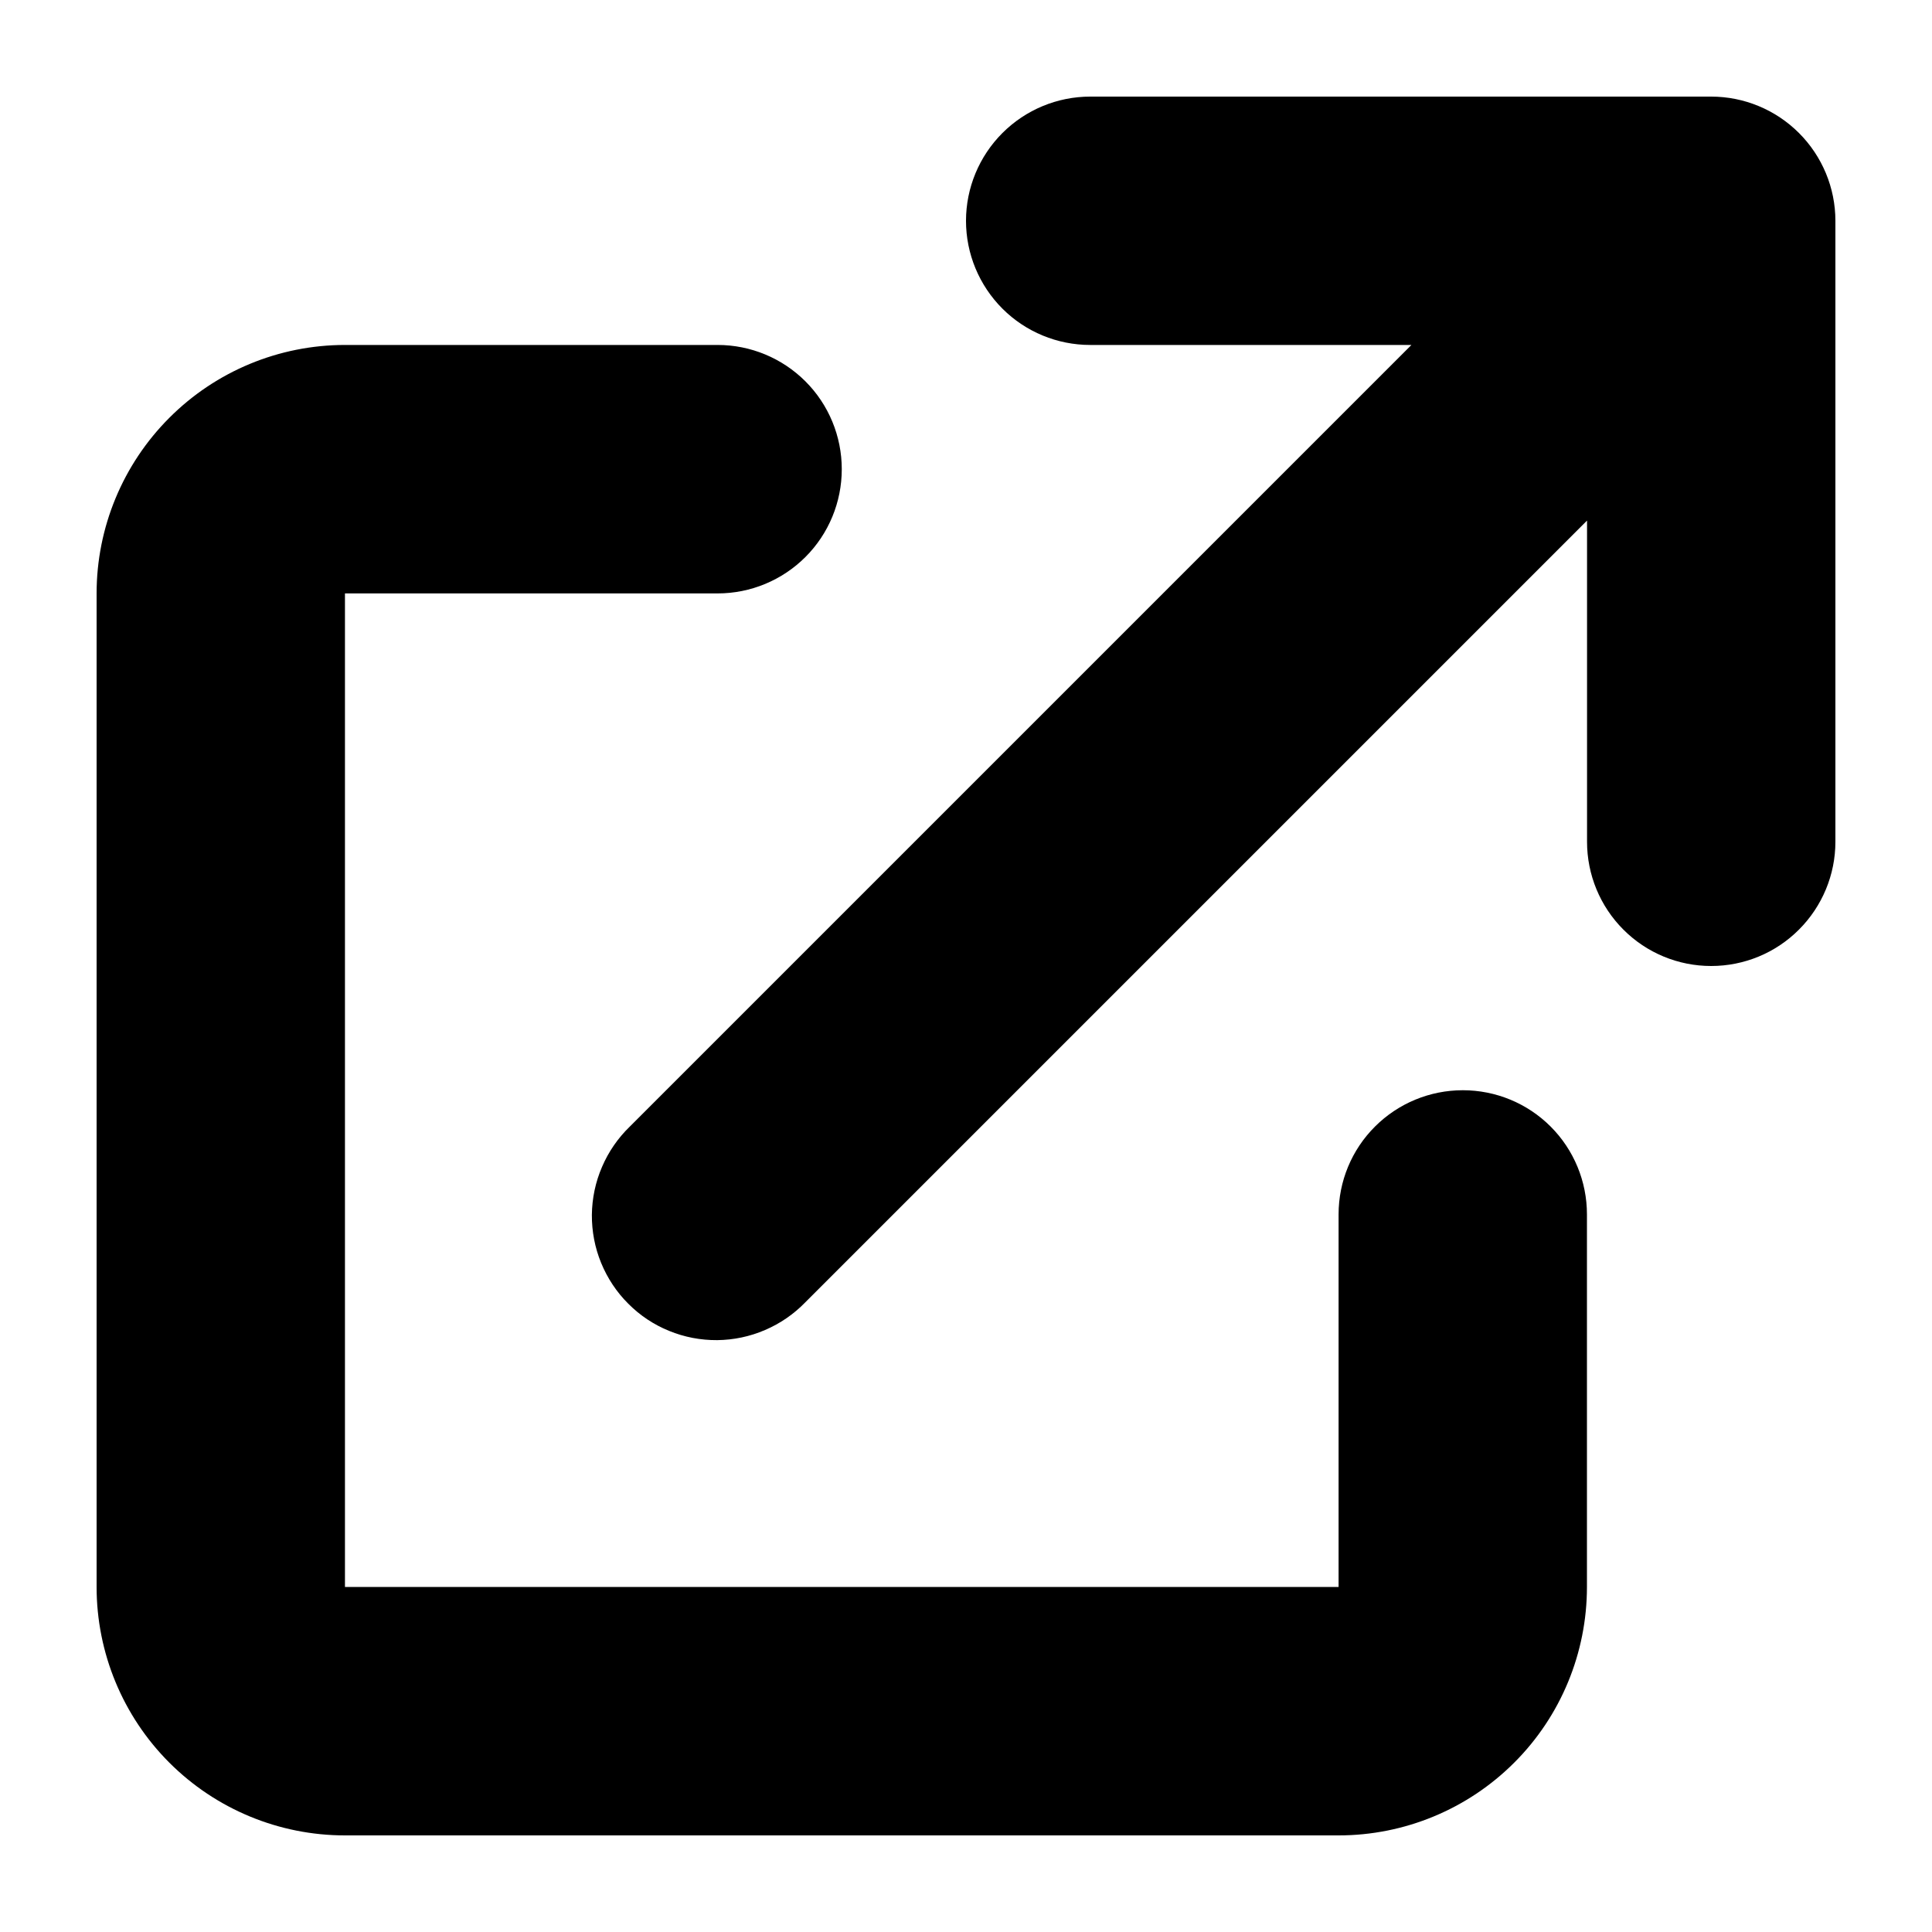
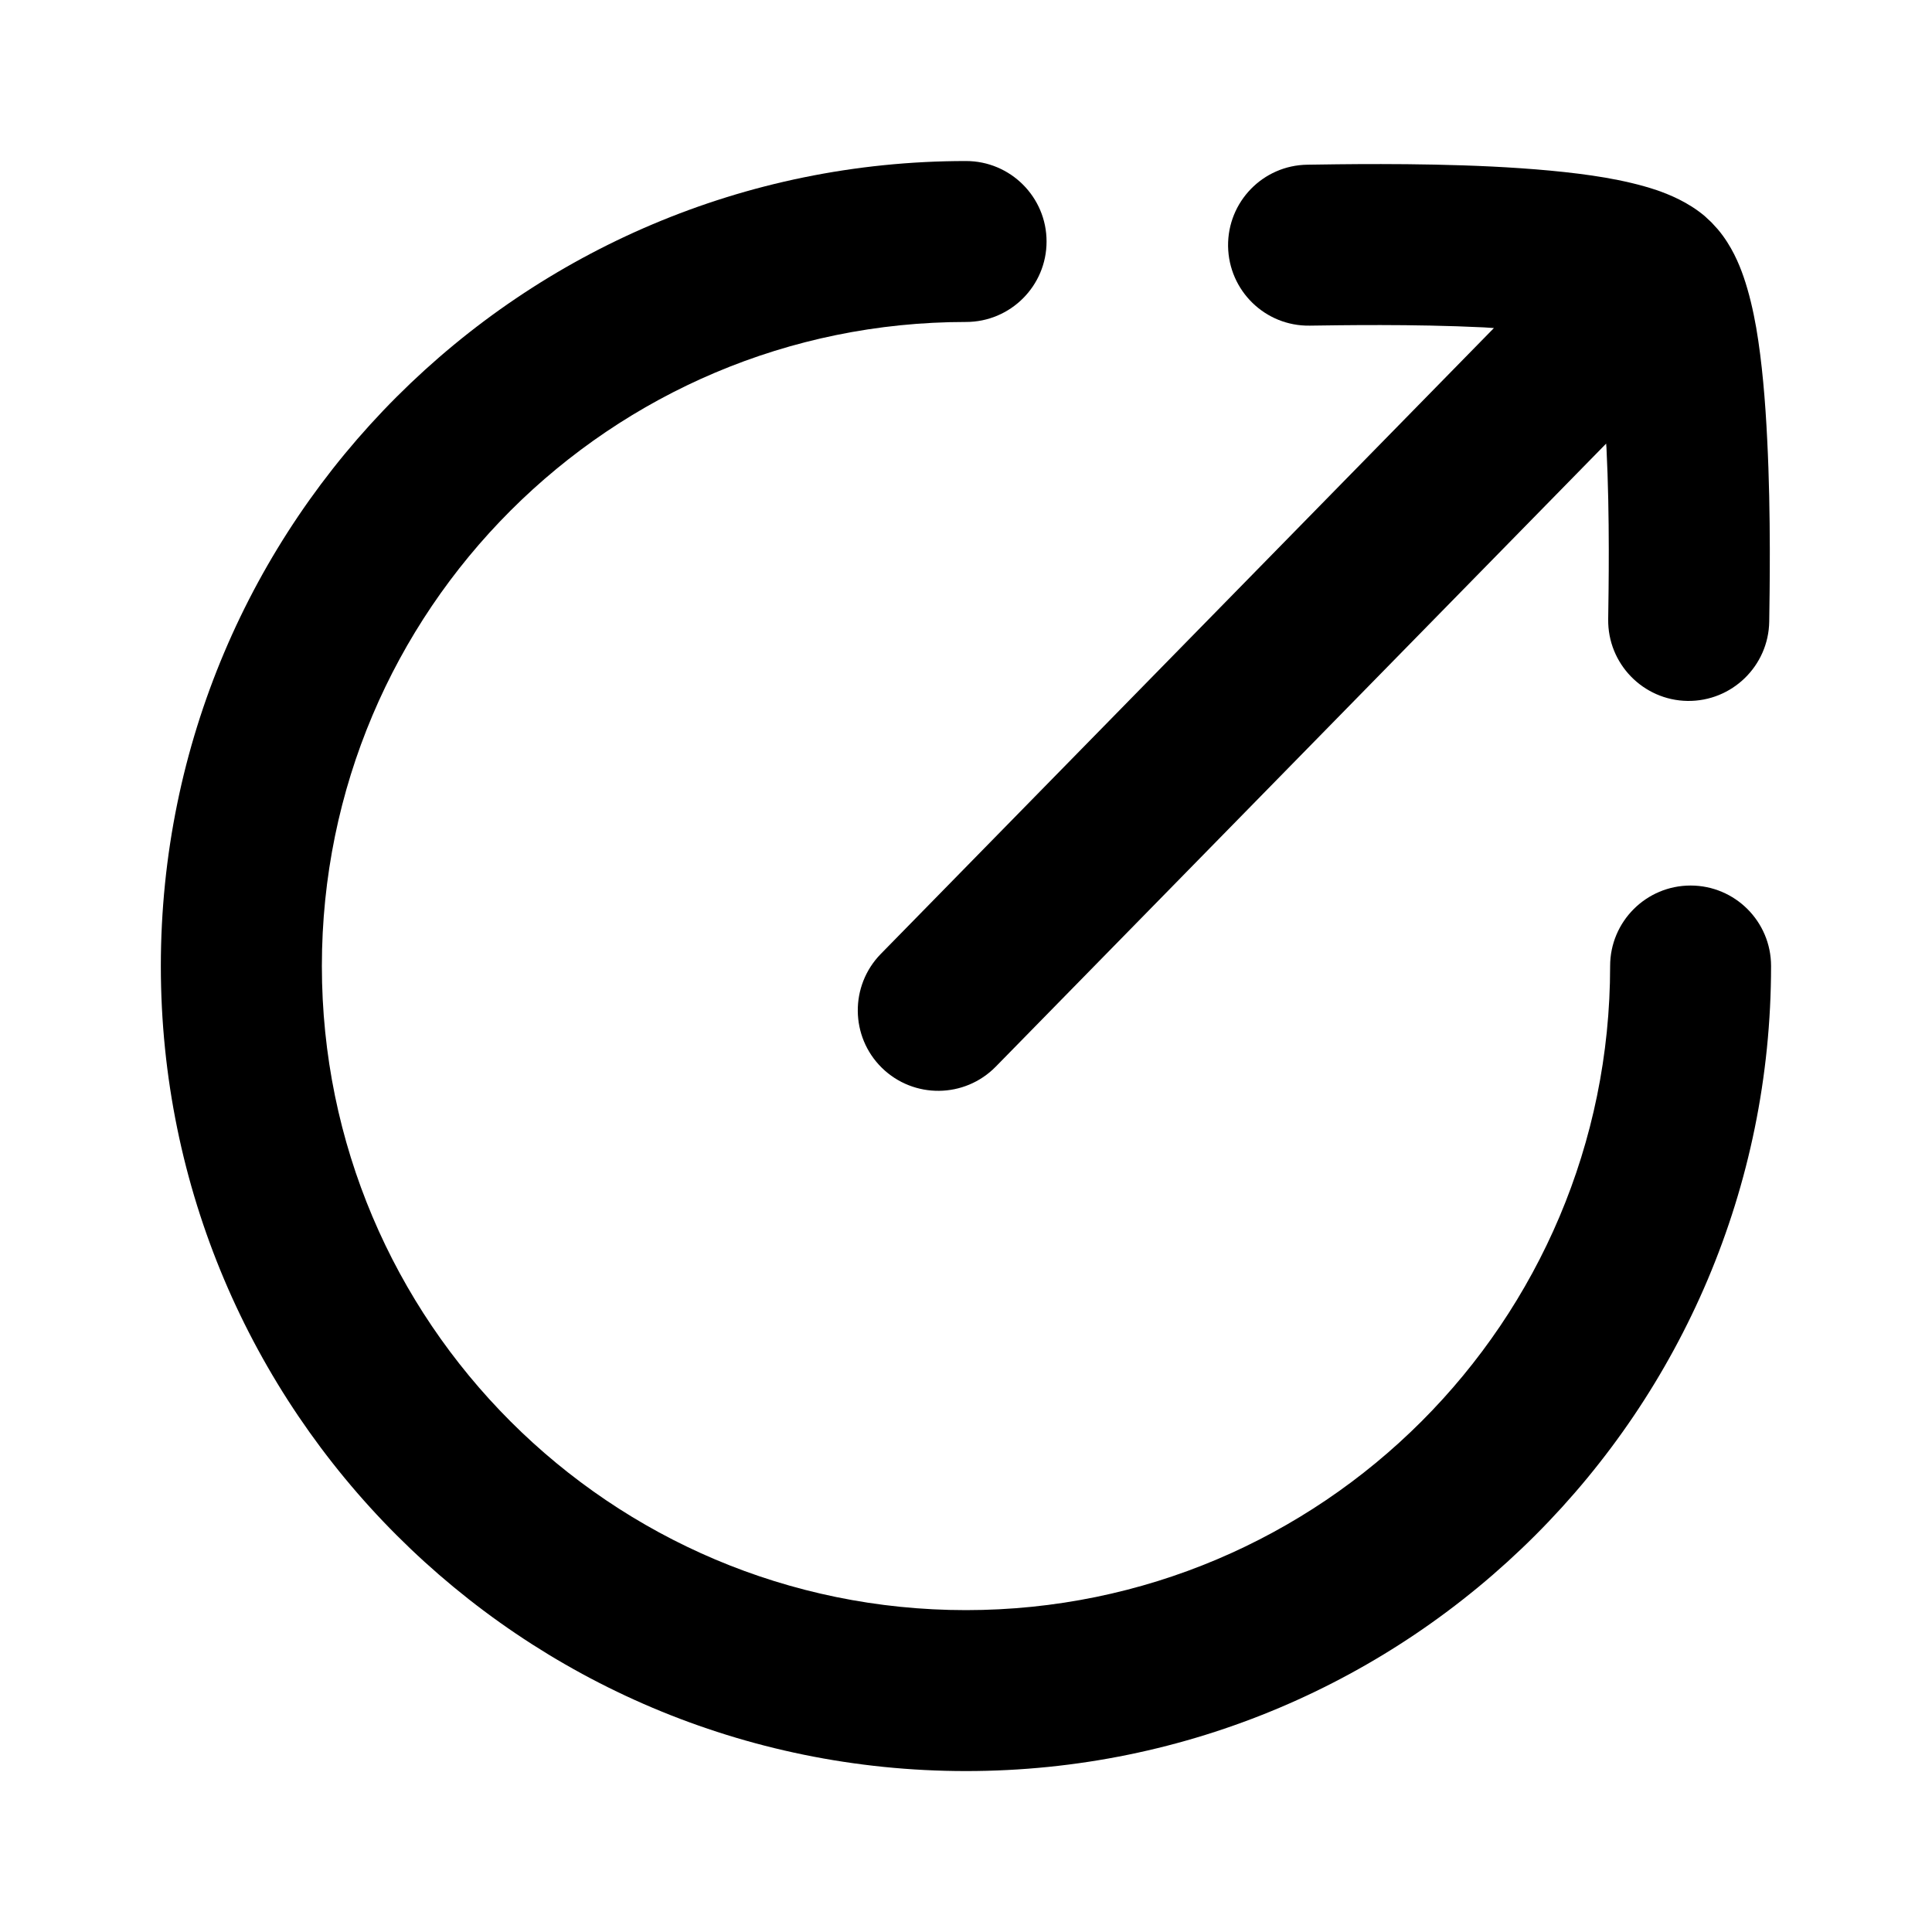
- <svg xmlns="http://www.w3.org/2000/svg" viewBox="0 0 20 20" id="icon">
-   <path fill-rule="evenodd" d="M10.377 1.377C10.618 1.136 10.945 1 11.286 1H17.714C18.055 1 18.382 1.136 18.623 1.377C18.864 1.618 19 1.945 19 2.286V8.714C19 9.055 18.864 9.382 18.623 9.623C18.382 9.865 18.055 10 17.714 10C17.373 10 17.046 9.865 16.805 9.623C16.564 9.382 16.429 9.055 16.429 8.714V5.389L8.338 13.48C8.219 13.603 8.077 13.701 7.92 13.768C7.763 13.836 7.595 13.871 7.424 13.873C7.253 13.874 7.084 13.842 6.926 13.777C6.768 13.713 6.624 13.617 6.504 13.496C6.383 13.376 6.288 13.232 6.223 13.074C6.158 12.916 6.126 12.747 6.127 12.576C6.129 12.405 6.164 12.237 6.232 12.08C6.299 11.923 6.397 11.781 6.52 11.662L14.611 3.571H11.286C10.945 3.571 10.618 3.436 10.377 3.195C10.136 2.954 10 2.627 10 2.286C10 1.945 10.136 1.618 10.377 1.377ZM1.753 4.325C2.235 3.842 2.889 3.571 3.571 3.571H7.429C7.77 3.571 8.097 3.707 8.338 3.948C8.579 4.189 8.714 4.516 8.714 4.857C8.714 5.198 8.579 5.525 8.338 5.766C8.097 6.007 7.77 6.143 7.429 6.143H3.571V16.428H13.857V12.571C13.857 12.23 13.992 11.903 14.234 11.662C14.475 11.421 14.802 11.286 15.143 11.286C15.484 11.286 15.811 11.421 16.052 11.662C16.293 11.903 16.428 12.23 16.428 12.571V16.428C16.428 17.11 16.158 17.765 15.675 18.247C15.193 18.729 14.539 19 13.857 19H3.571C2.889 19 2.235 18.729 1.753 18.247C1.271 17.765 1 17.11 1 16.428V6.143C1 5.461 1.271 4.807 1.753 4.325Z" />
+ <svg xmlns="http://www.w3.org/2000/svg" viewBox="0 0 20 20" fill="none" id="icon">
+   <path d="M1.665 10C1.666 5.397 5.397 1.667 10 1.667C10.46 1.667 10.834 2.04 10.834 2.5C10.834 2.96 10.46 3.333 10 3.333C6.318 3.333 3.332 6.318 3.332 10C3.332 13.682 6.318 16.668 10 16.668C13.683 16.667 16.668 13.682 16.668 10C16.668 9.54 17.041 9.167 17.501 9.167C17.961 9.167 18.334 9.54 18.334 10C18.334 14.603 14.603 18.334 10 18.334C5.397 18.334 1.665 14.603 1.665 10Z" fill="currentColor" />
+   <path d="M13.534 1.705C13.823 1.701 14.642 1.685 15.444 1.724C15.842 1.744 16.26 1.778 16.618 1.839C16.796 1.87 16.98 1.911 17.149 1.968C17.279 2.013 17.473 2.091 17.645 2.235L17.717 2.302L17.782 2.373C17.926 2.543 18.004 2.734 18.049 2.864C18.107 3.032 18.149 3.215 18.18 3.391C18.241 3.745 18.275 4.157 18.294 4.55C18.334 5.338 18.319 6.145 18.315 6.434C18.308 6.894 17.929 7.262 17.469 7.256C17.009 7.249 16.641 6.87 16.648 6.41C16.652 6.111 16.666 5.359 16.63 4.633C16.629 4.619 16.627 4.606 16.627 4.592L10.308 11.042C9.985 11.371 9.458 11.376 9.129 11.054C8.801 10.732 8.796 10.204 9.118 9.875L15.465 3.396C15.431 3.394 15.397 3.391 15.362 3.389C14.623 3.353 13.856 3.367 13.558 3.371C13.098 3.378 12.72 3.01 12.713 2.549C12.707 2.089 13.074 1.711 13.534 1.705Z" fill="currentColor" />
</svg>
